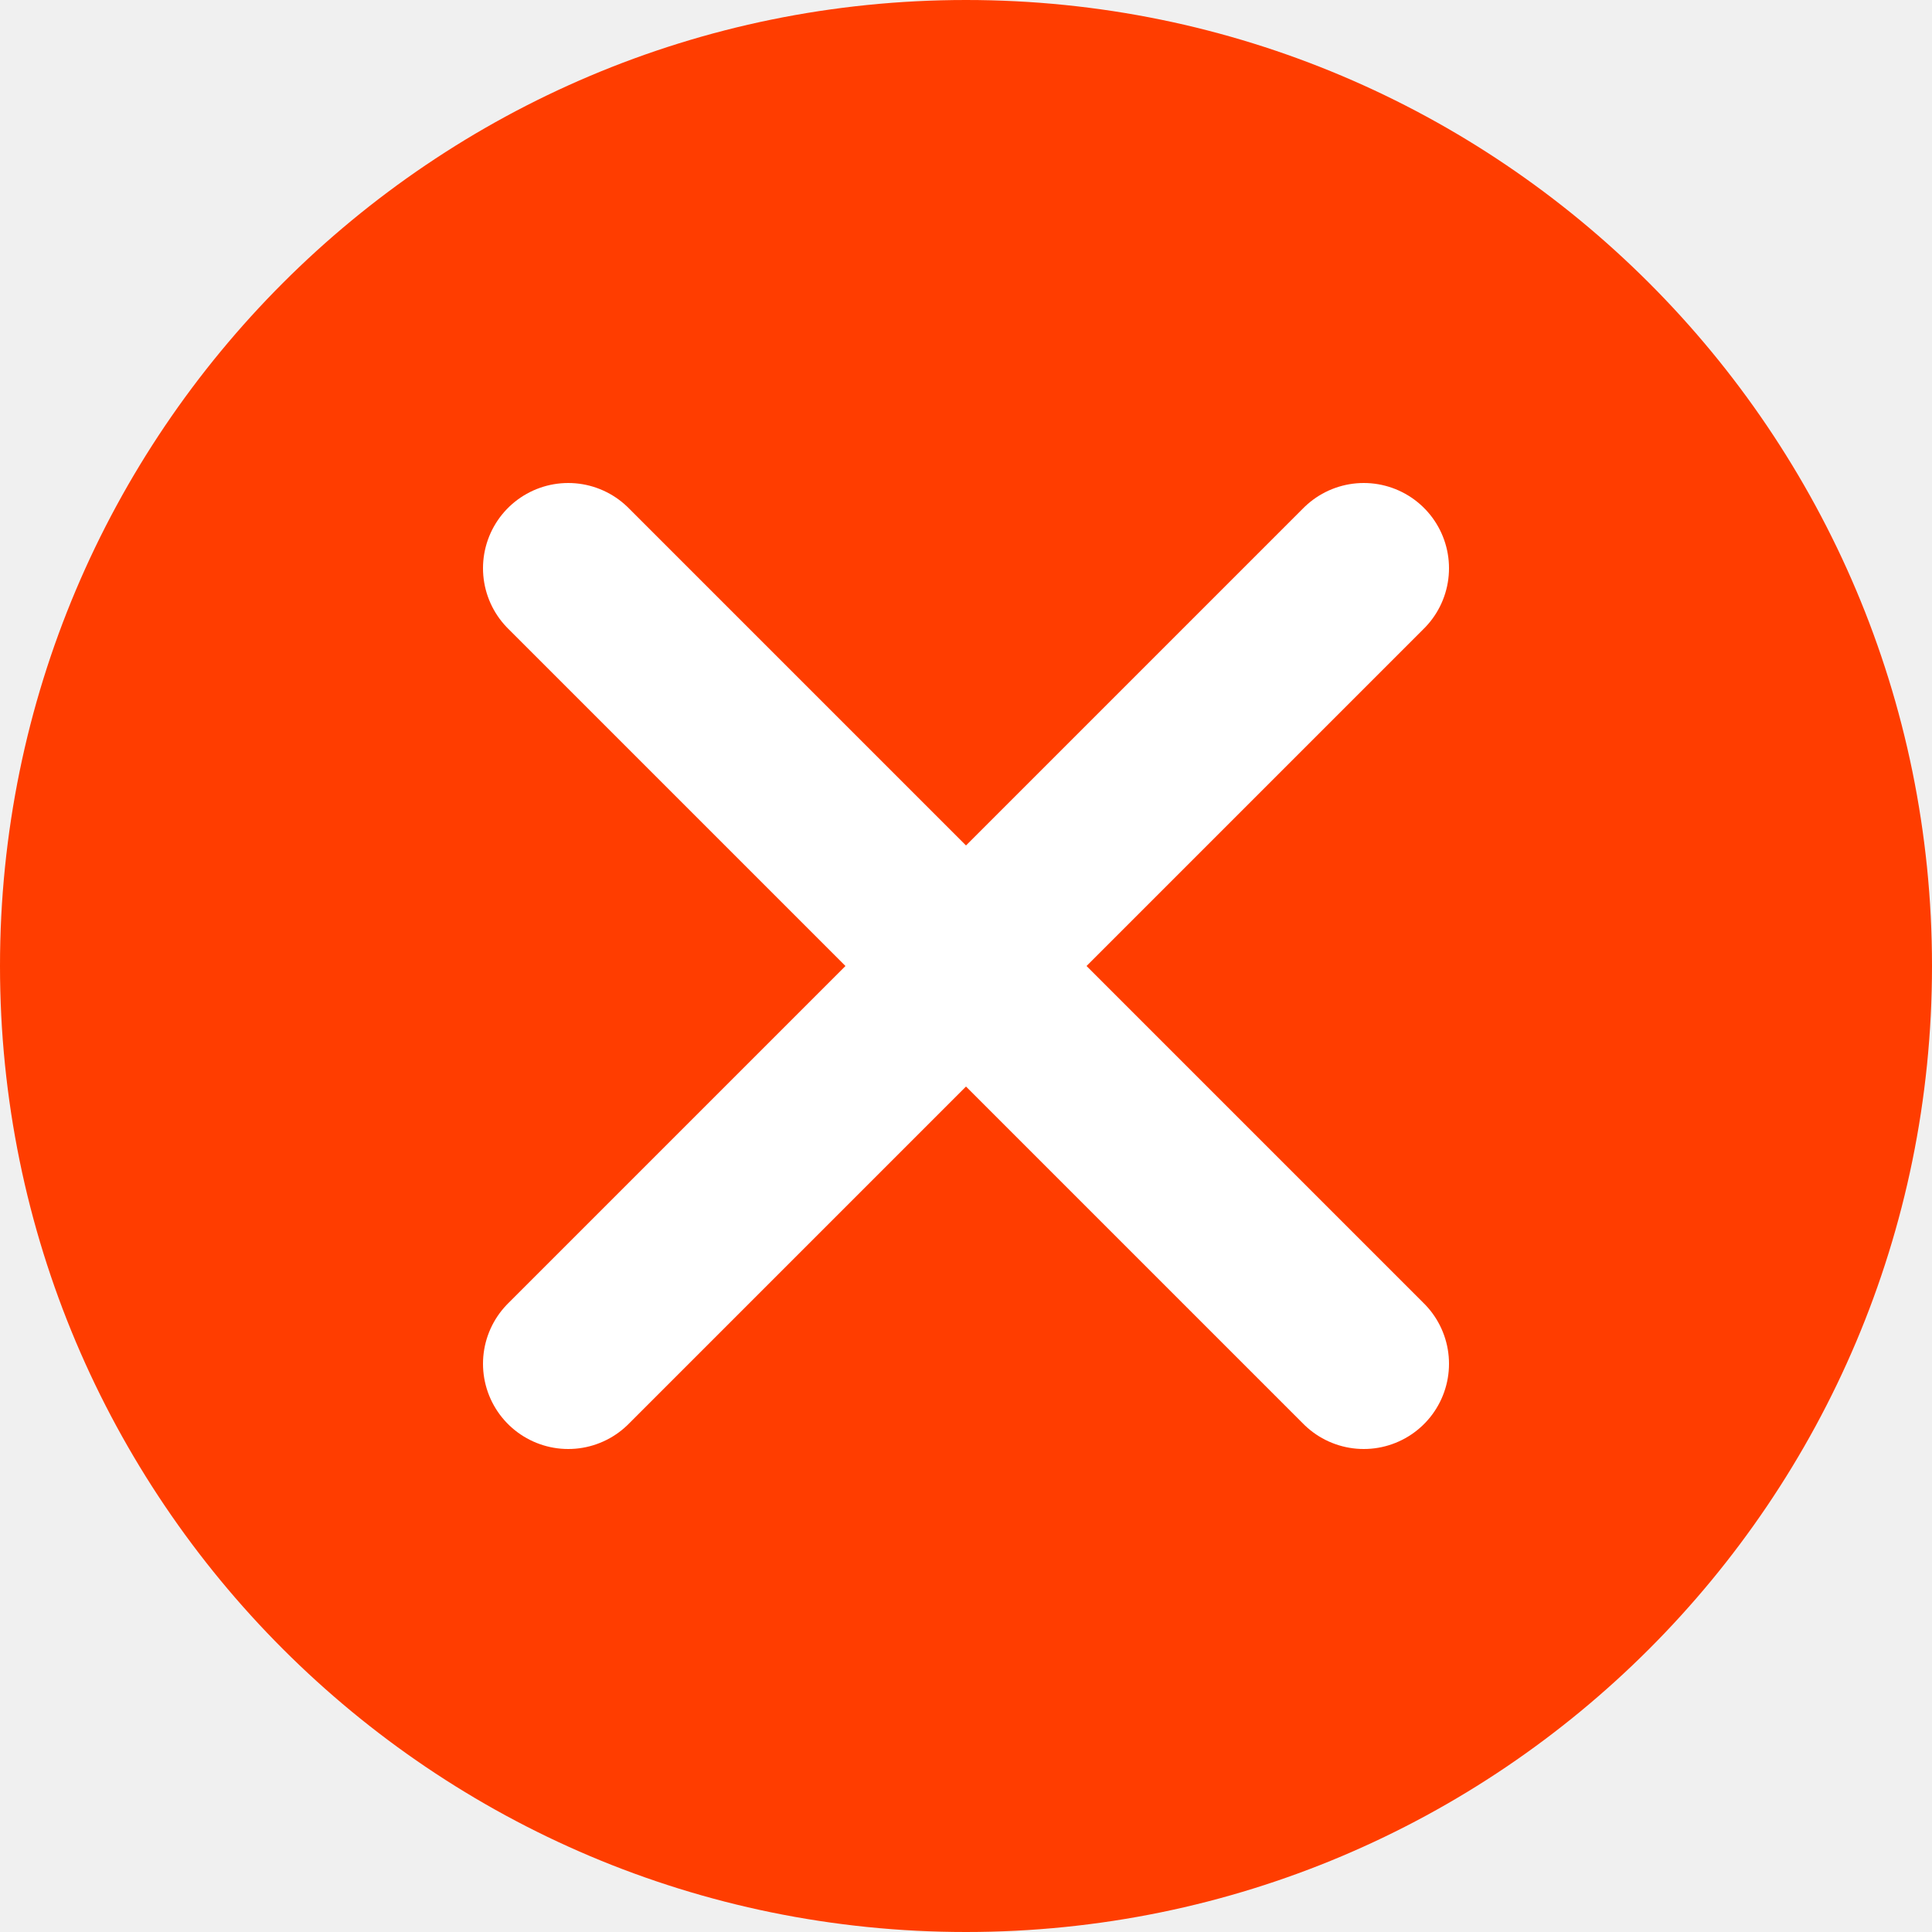
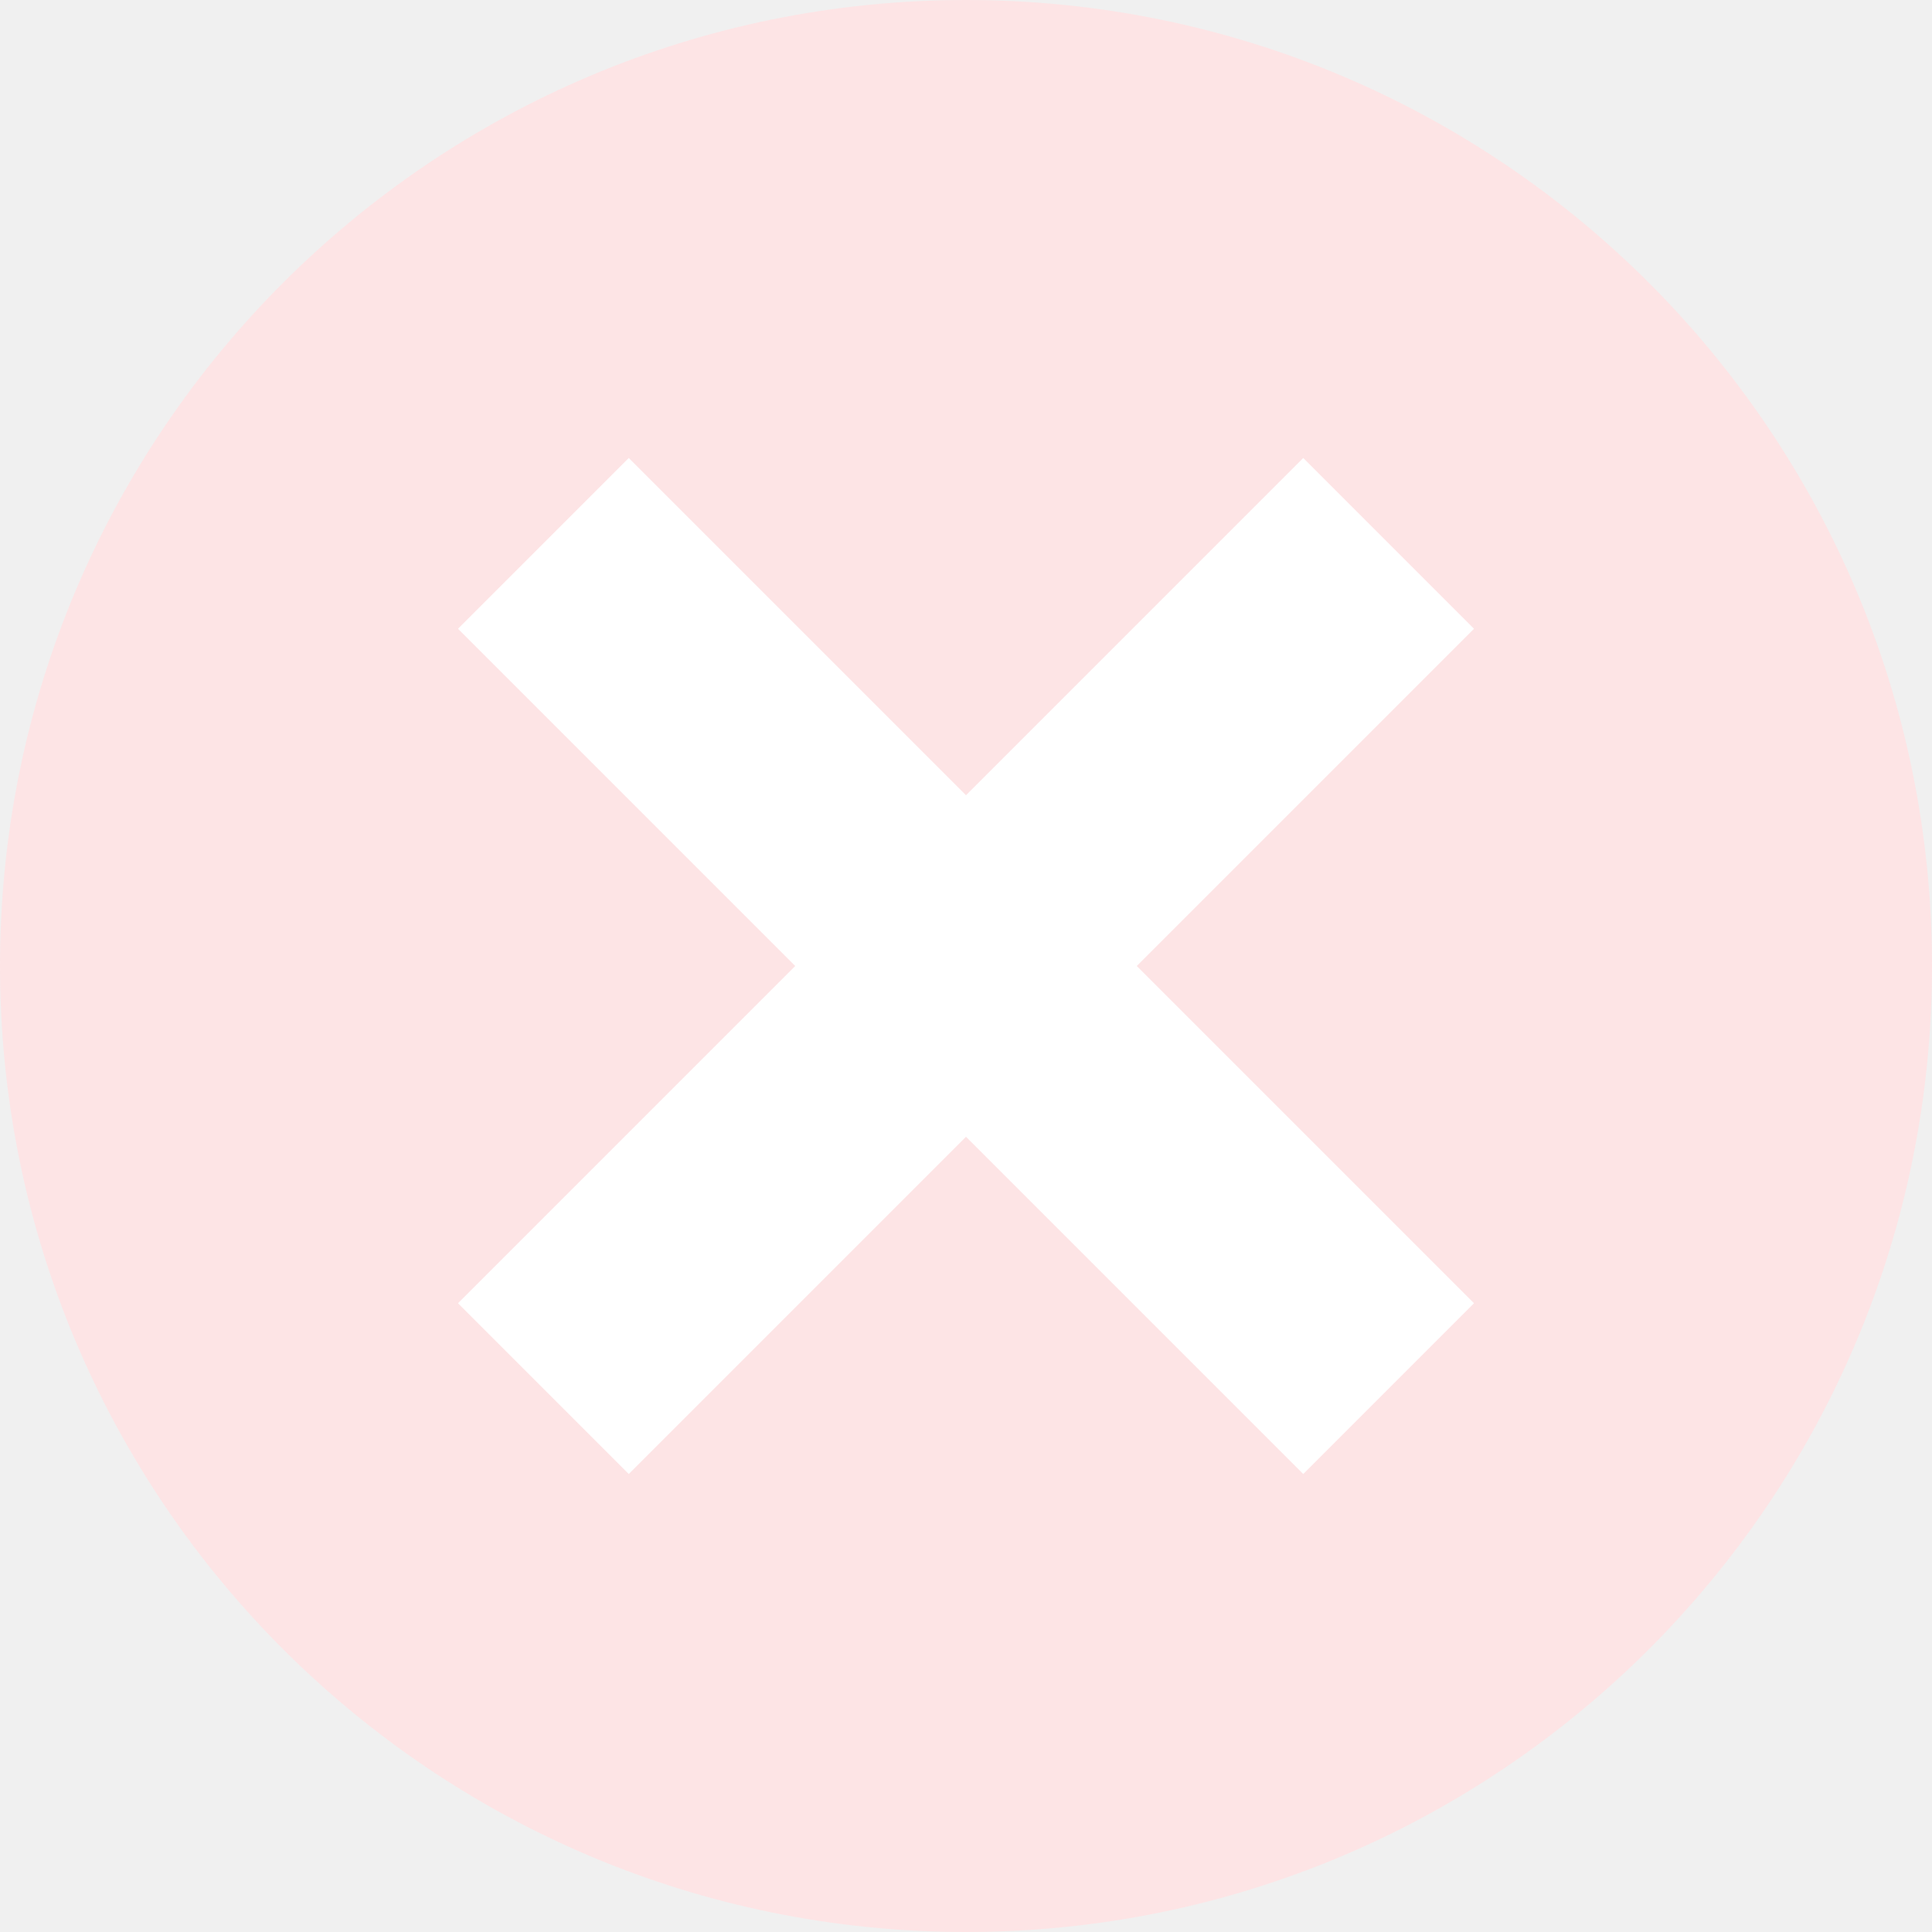
- <svg xmlns="http://www.w3.org/2000/svg" width="17" height="17" viewBox="0 0 17 17" fill="none">
-   <circle cx="8.5" cy="8.5" r="8.5" fill="#FF3D00" />
-   <path d="M12 5L5 12M5 5L12 12" stroke="white" stroke-width="1.5" stroke-linecap="round" stroke-linejoin="round" />
+ <svg xmlns="http://www.w3.org/2000/svg" width="16" height="16" viewBox="0 0 16 16" fill="none">
+   <rect width="16" height="16" rx="8" fill="#FDE4E5" />
+   <path d="M11.5 4.5L4.5 11.5M4.5 4.5L11.5 11.5" stroke="white" stroke-width="2" stroke-linejoin="round" />
</svg>
